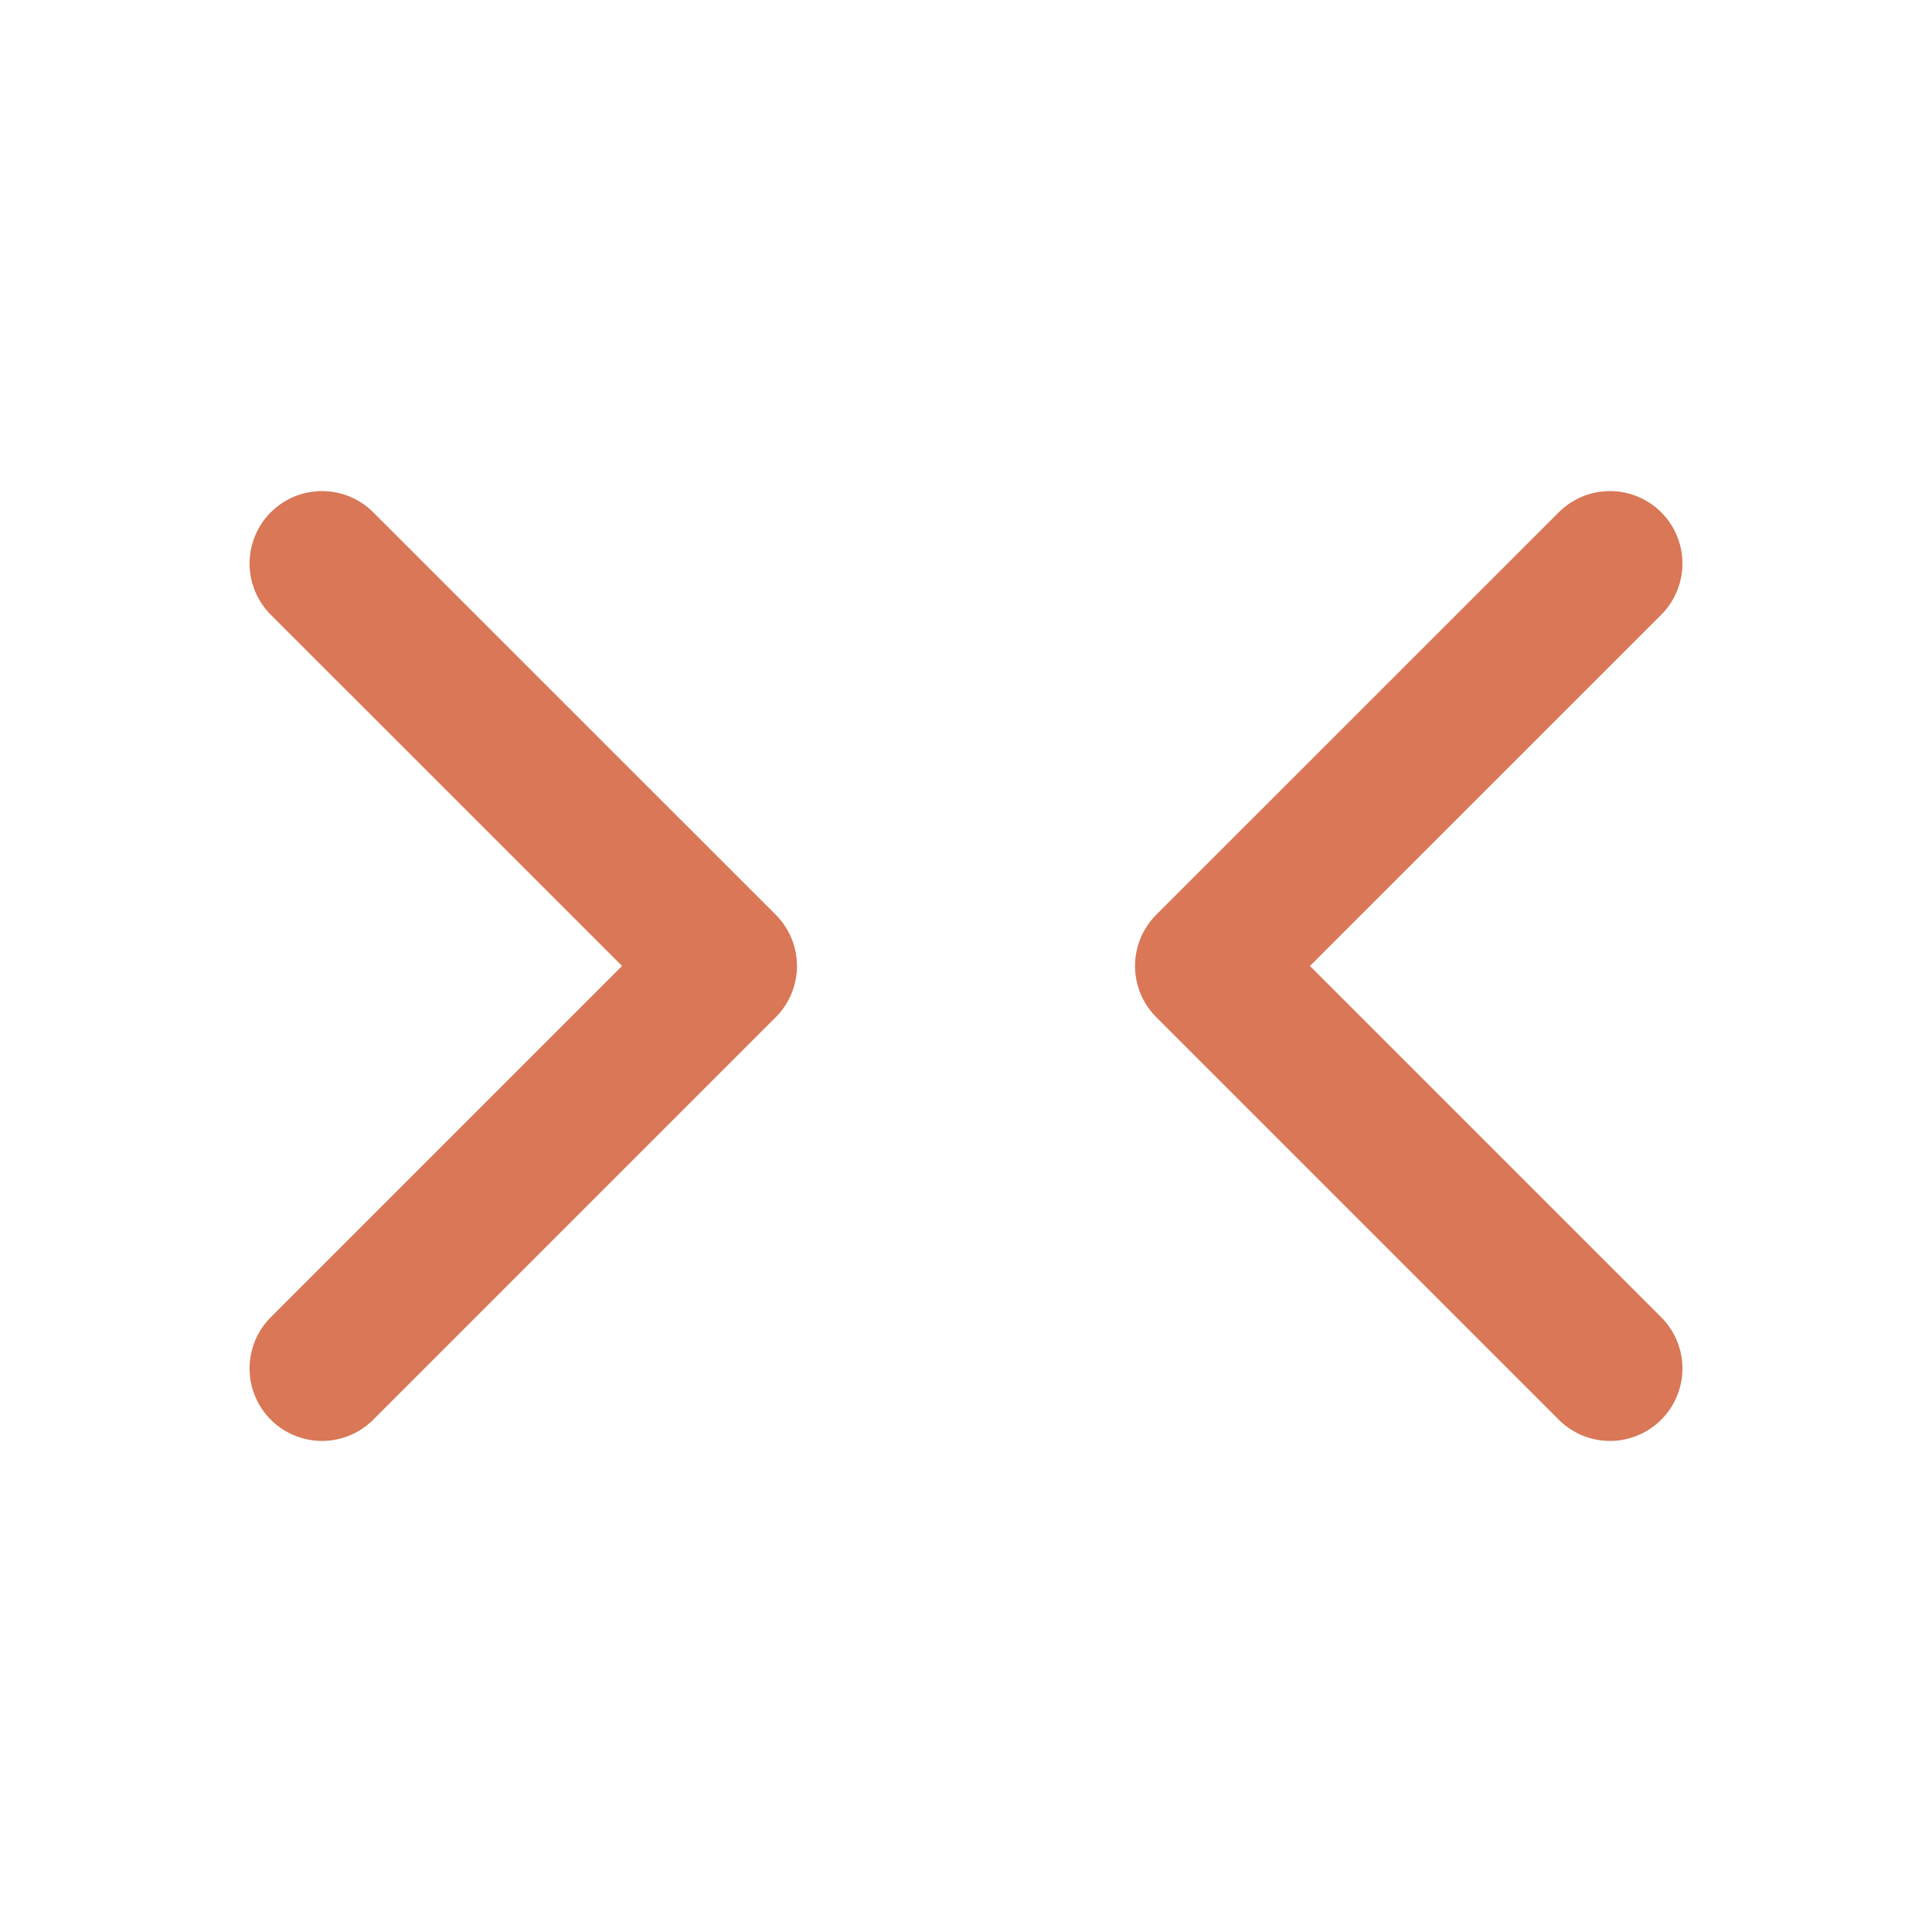
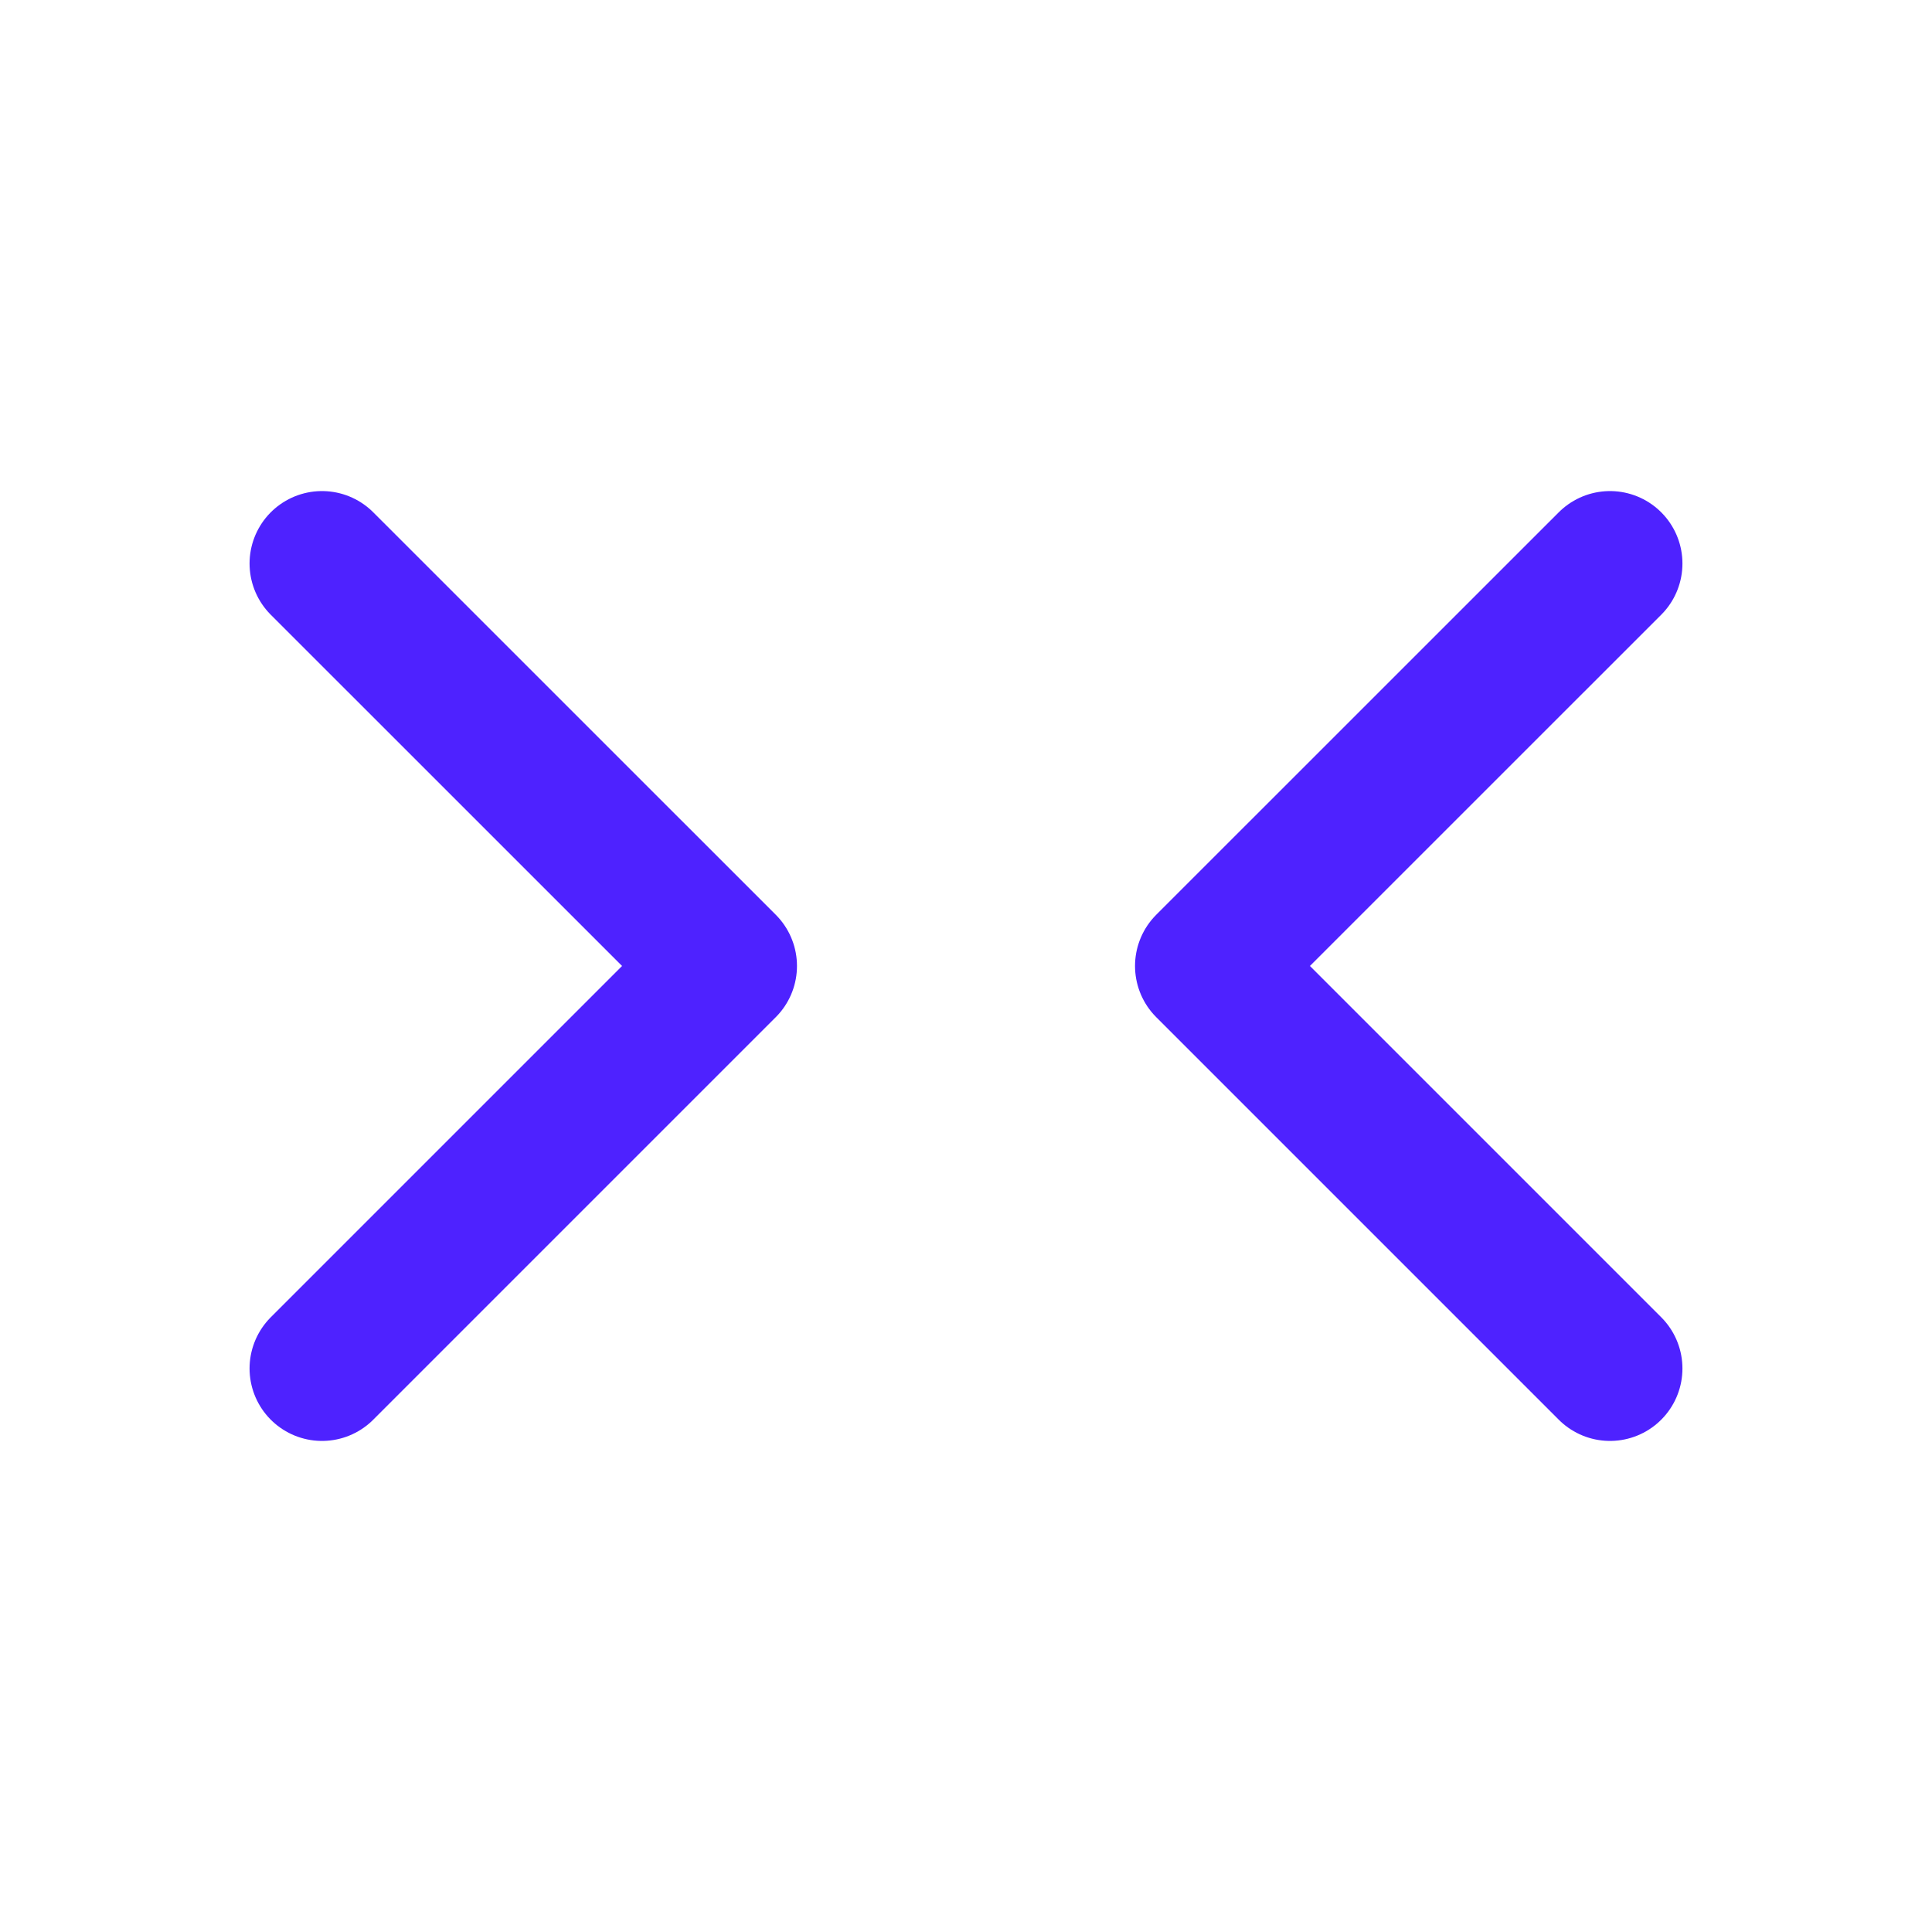
<svg xmlns="http://www.w3.org/2000/svg" preserveAspectRatio="none" overflow="visible" style="display: block;" width="28.055" height="28.055" viewBox="0 0 28.055 28.055" fill="none">
  <g id="Icon / ChevronsRightLeft">
-     <path id="Vector" d="M23.379 19.872L17.534 14.027L23.379 8.183M4.676 19.872L10.521 14.027L4.676 8.183" stroke-width="2.104" stroke-linecap="round" stroke-linejoin="round" stroke="#D97757" />
+     <path id="Vector" d="M23.379 19.872L17.534 14.027L23.379 8.183M4.676 19.872L10.521 14.027L4.676 8.183" stroke-width="2.104" stroke-linecap="round" stroke-linejoin="round" stroke="#4E22FF" />
  </g>
</svg>
